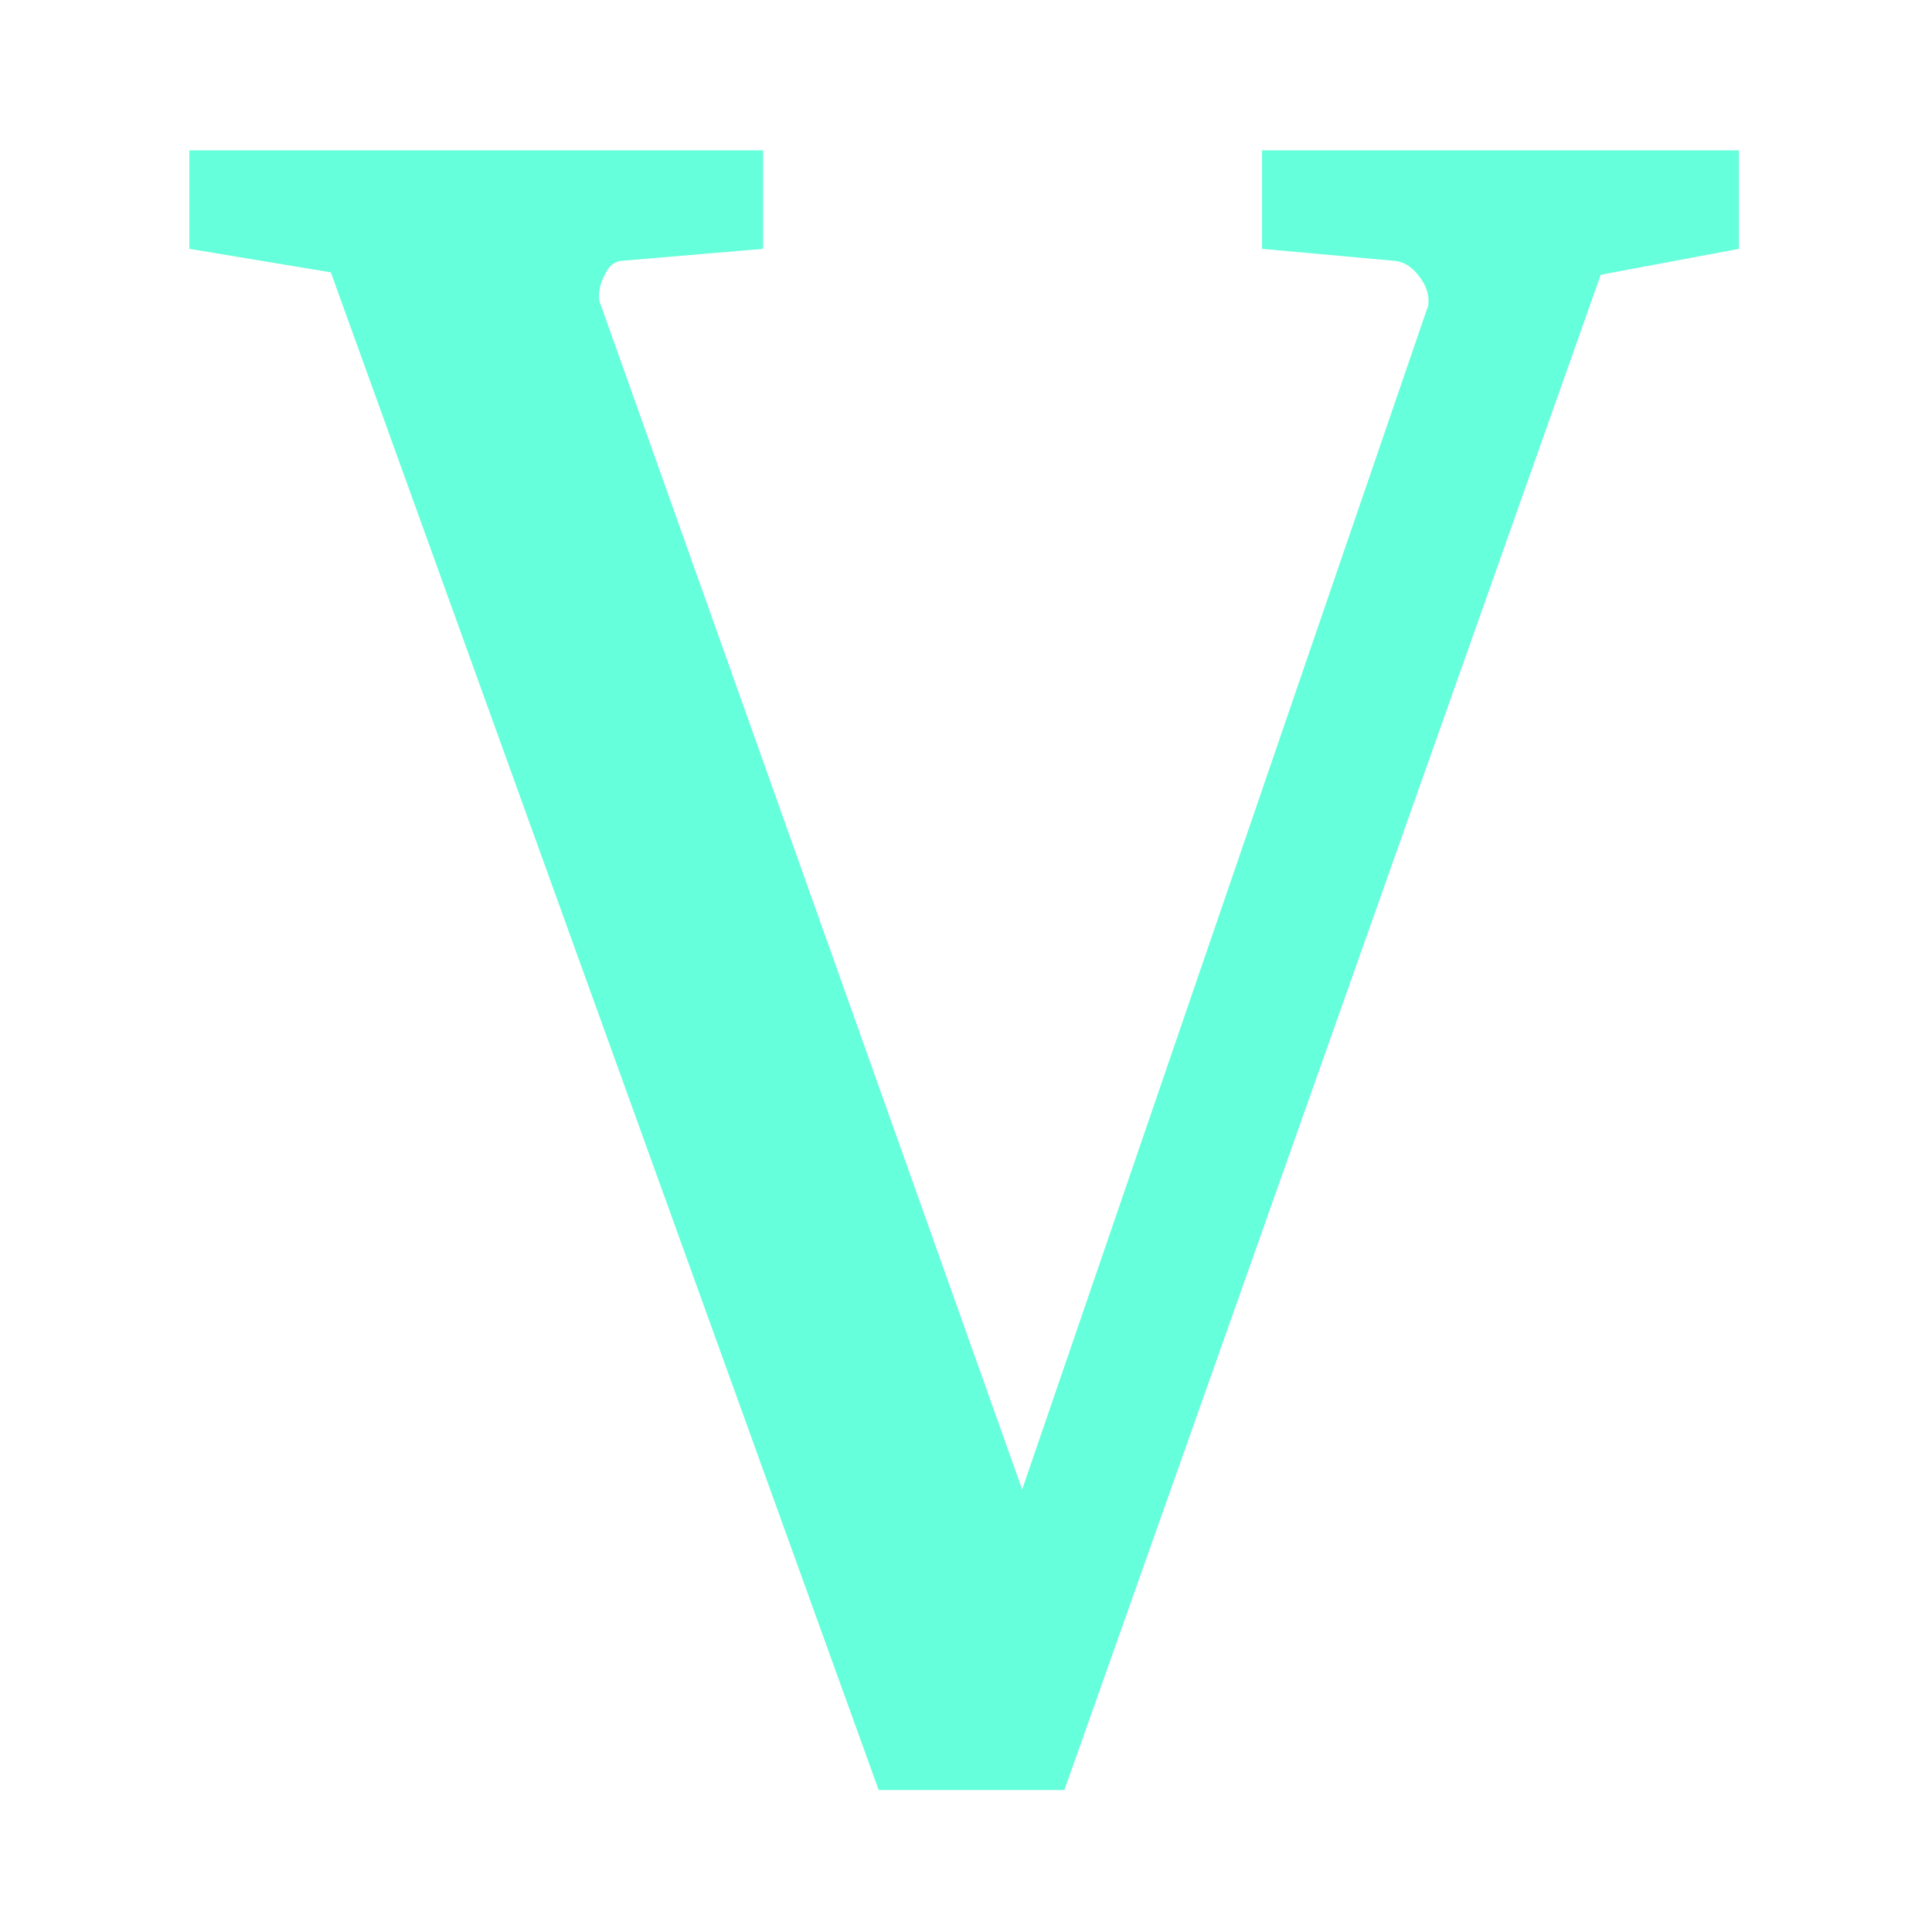
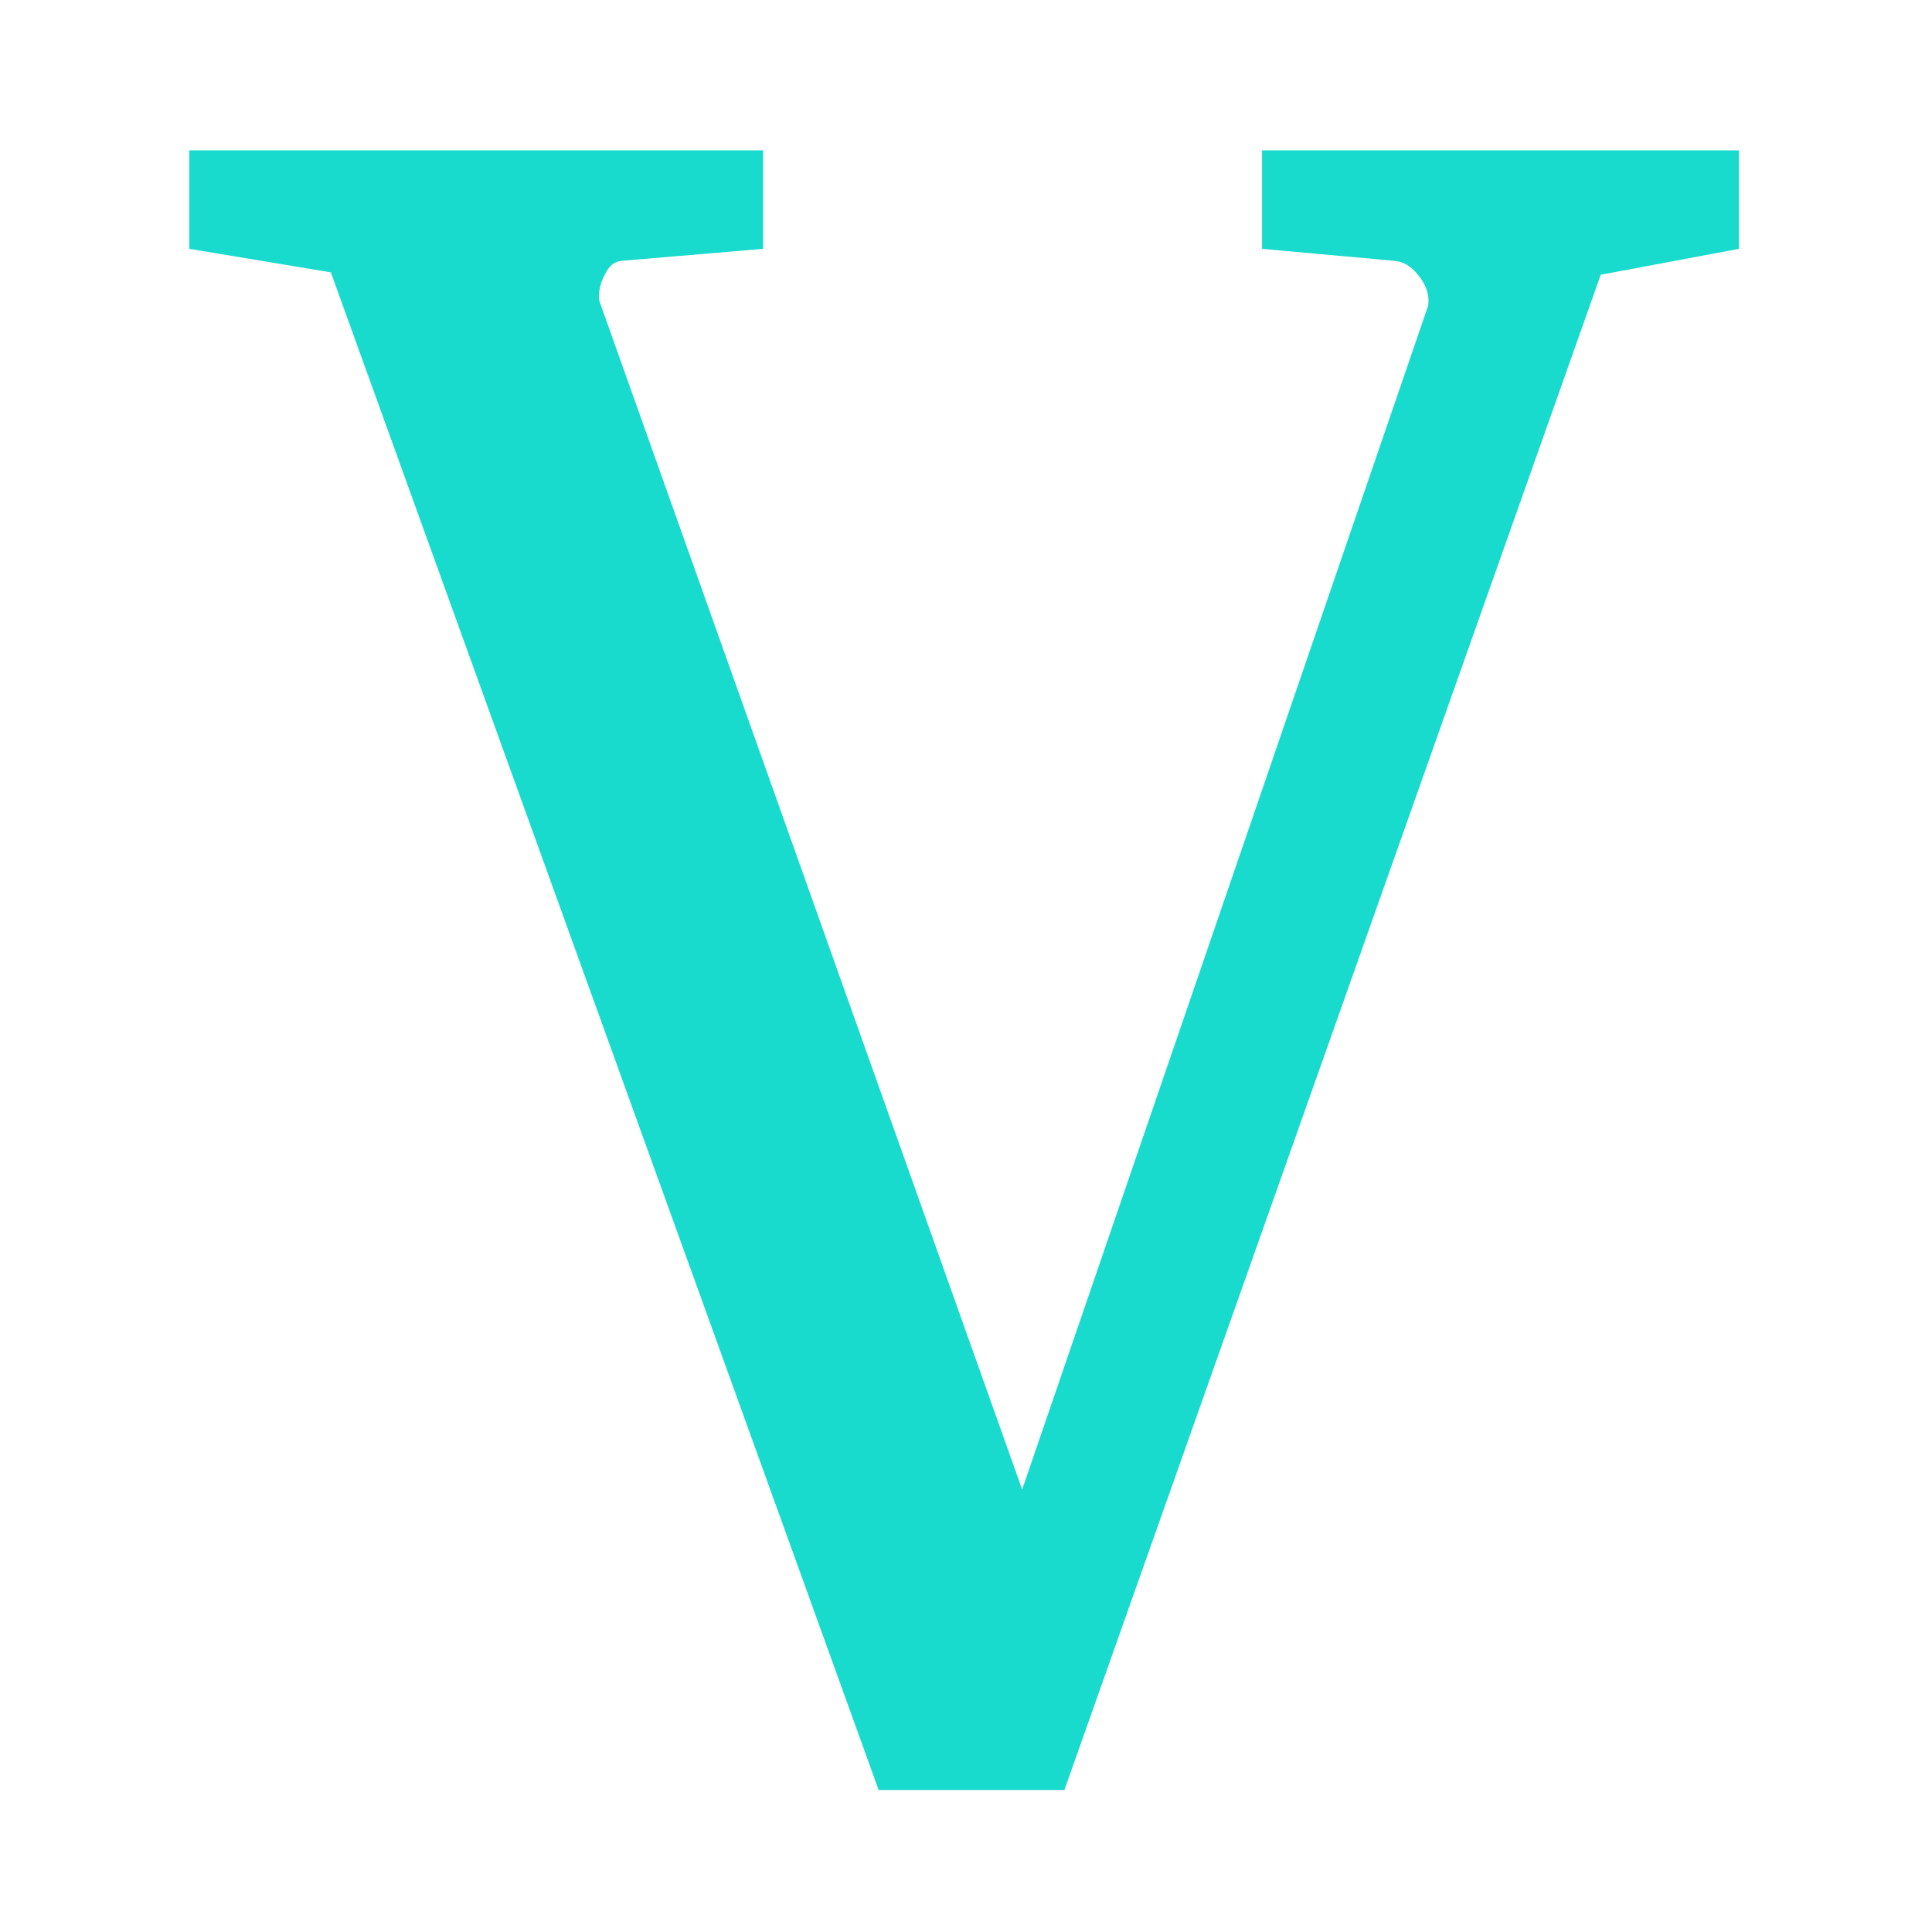
<svg xmlns="http://www.w3.org/2000/svg" version="1.1" width="128" height="128" viewBox="0 0 128 128">
  <g transform="matrix(0.8046875,0,0,0.8046875,12.37448,9.958606)">
    <svg viewBox="0 0 90 95" data-background-color="#0a182e" preserveAspectRatio="xMidYMid meet" height="135" width="128">
      <g id="tight-bounds" transform="matrix(1,0,0,1,0.1096791,-0.2405)">
        <svg viewBox="0 0 89.781 95.481" height="95.481" width="89.781">
          <g>
            <svg viewBox="0 0 89.781 95.481" height="95.481" width="89.781">
              <g>
                <svg viewBox="0 0 89.781 95.481" height="95.481" width="89.781">
                  <g>
                    <svg viewBox="0 0 89.781 95.481" height="95.481" width="89.781">
                      <g id="textblocktransform">
                        <svg viewBox="0 0 89.781 95.481" height="95.481" width="89.781" id="textblock">
                          <g>
                            <svg viewBox="0 0 89.781 95.481" height="95.481" width="89.781">
                              <g transform="matrix(1,0,0,1,0,0)">
-                                 <svg width="89.781" viewBox="0.49 -33.54 32.3 34.35" height="95.481" data-palette-color="#66ffdb">
-                                   <path d="M32.79-33.54L32.79-31.4 29.91-30.86 18.7 0.81 14.89 0.81 3.44-30.91 0.49-31.4 0.49-33.54 12.45-33.54 12.45-31.4 9.5-31.15Q9.28-31.13 9.16-30.88 9.03-30.64 9.03-30.42L9.03-30.42Q9.03-30.3 9.06-30.25L9.06-30.25 17.85-5.54 26.29-30.15Q26.32-30.2 26.32-30.32L26.32-30.32Q26.32-30.59 26.1-30.86 25.88-31.13 25.61-31.15L25.61-31.15 22.85-31.4 22.85-33.54 32.79-33.54Z" opacity="1" transform="matrix(1,0,0,1,0,0)" fill="#66ffdb" class="wordmark-text-0" data-fill-palette-color="primary" id="text-0" />
+                                 <svg width="89.781" viewBox="0.49 -33.54 32.3 34.35" height="95.481" data-palette-color="#19DBCD">
+                                   <path d="M32.79-33.54L32.79-31.4 29.91-30.86 18.7 0.81 14.89 0.81 3.44-30.91 0.49-31.4 0.49-33.54 12.45-33.54 12.45-31.4 9.5-31.15Q9.28-31.13 9.16-30.88 9.03-30.64 9.03-30.42L9.03-30.42Q9.03-30.3 9.06-30.25L9.06-30.25 17.85-5.54 26.29-30.15Q26.32-30.2 26.32-30.32L26.32-30.32Q26.32-30.59 26.1-30.86 25.88-31.13 25.61-31.15L25.61-31.15 22.85-31.4 22.85-33.54 32.79-33.54Z" opacity="1" transform="matrix(1,0,0,1,0,0)" fill="#19DBCD" class="wordmark-text-0" data-fill-palette-color="primary" id="text-0" />
                                </svg>
                              </g>
                            </svg>
                          </g>
                        </svg>
                      </g>
                    </svg>
                  </g>
                </svg>
              </g>
            </svg>
          </g>
          <defs />
        </svg>
        <rect width="89.781" height="95.481" fill="none" stroke="none" visibility="hidden" />
      </g>
    </svg>
  </g>
</svg>
